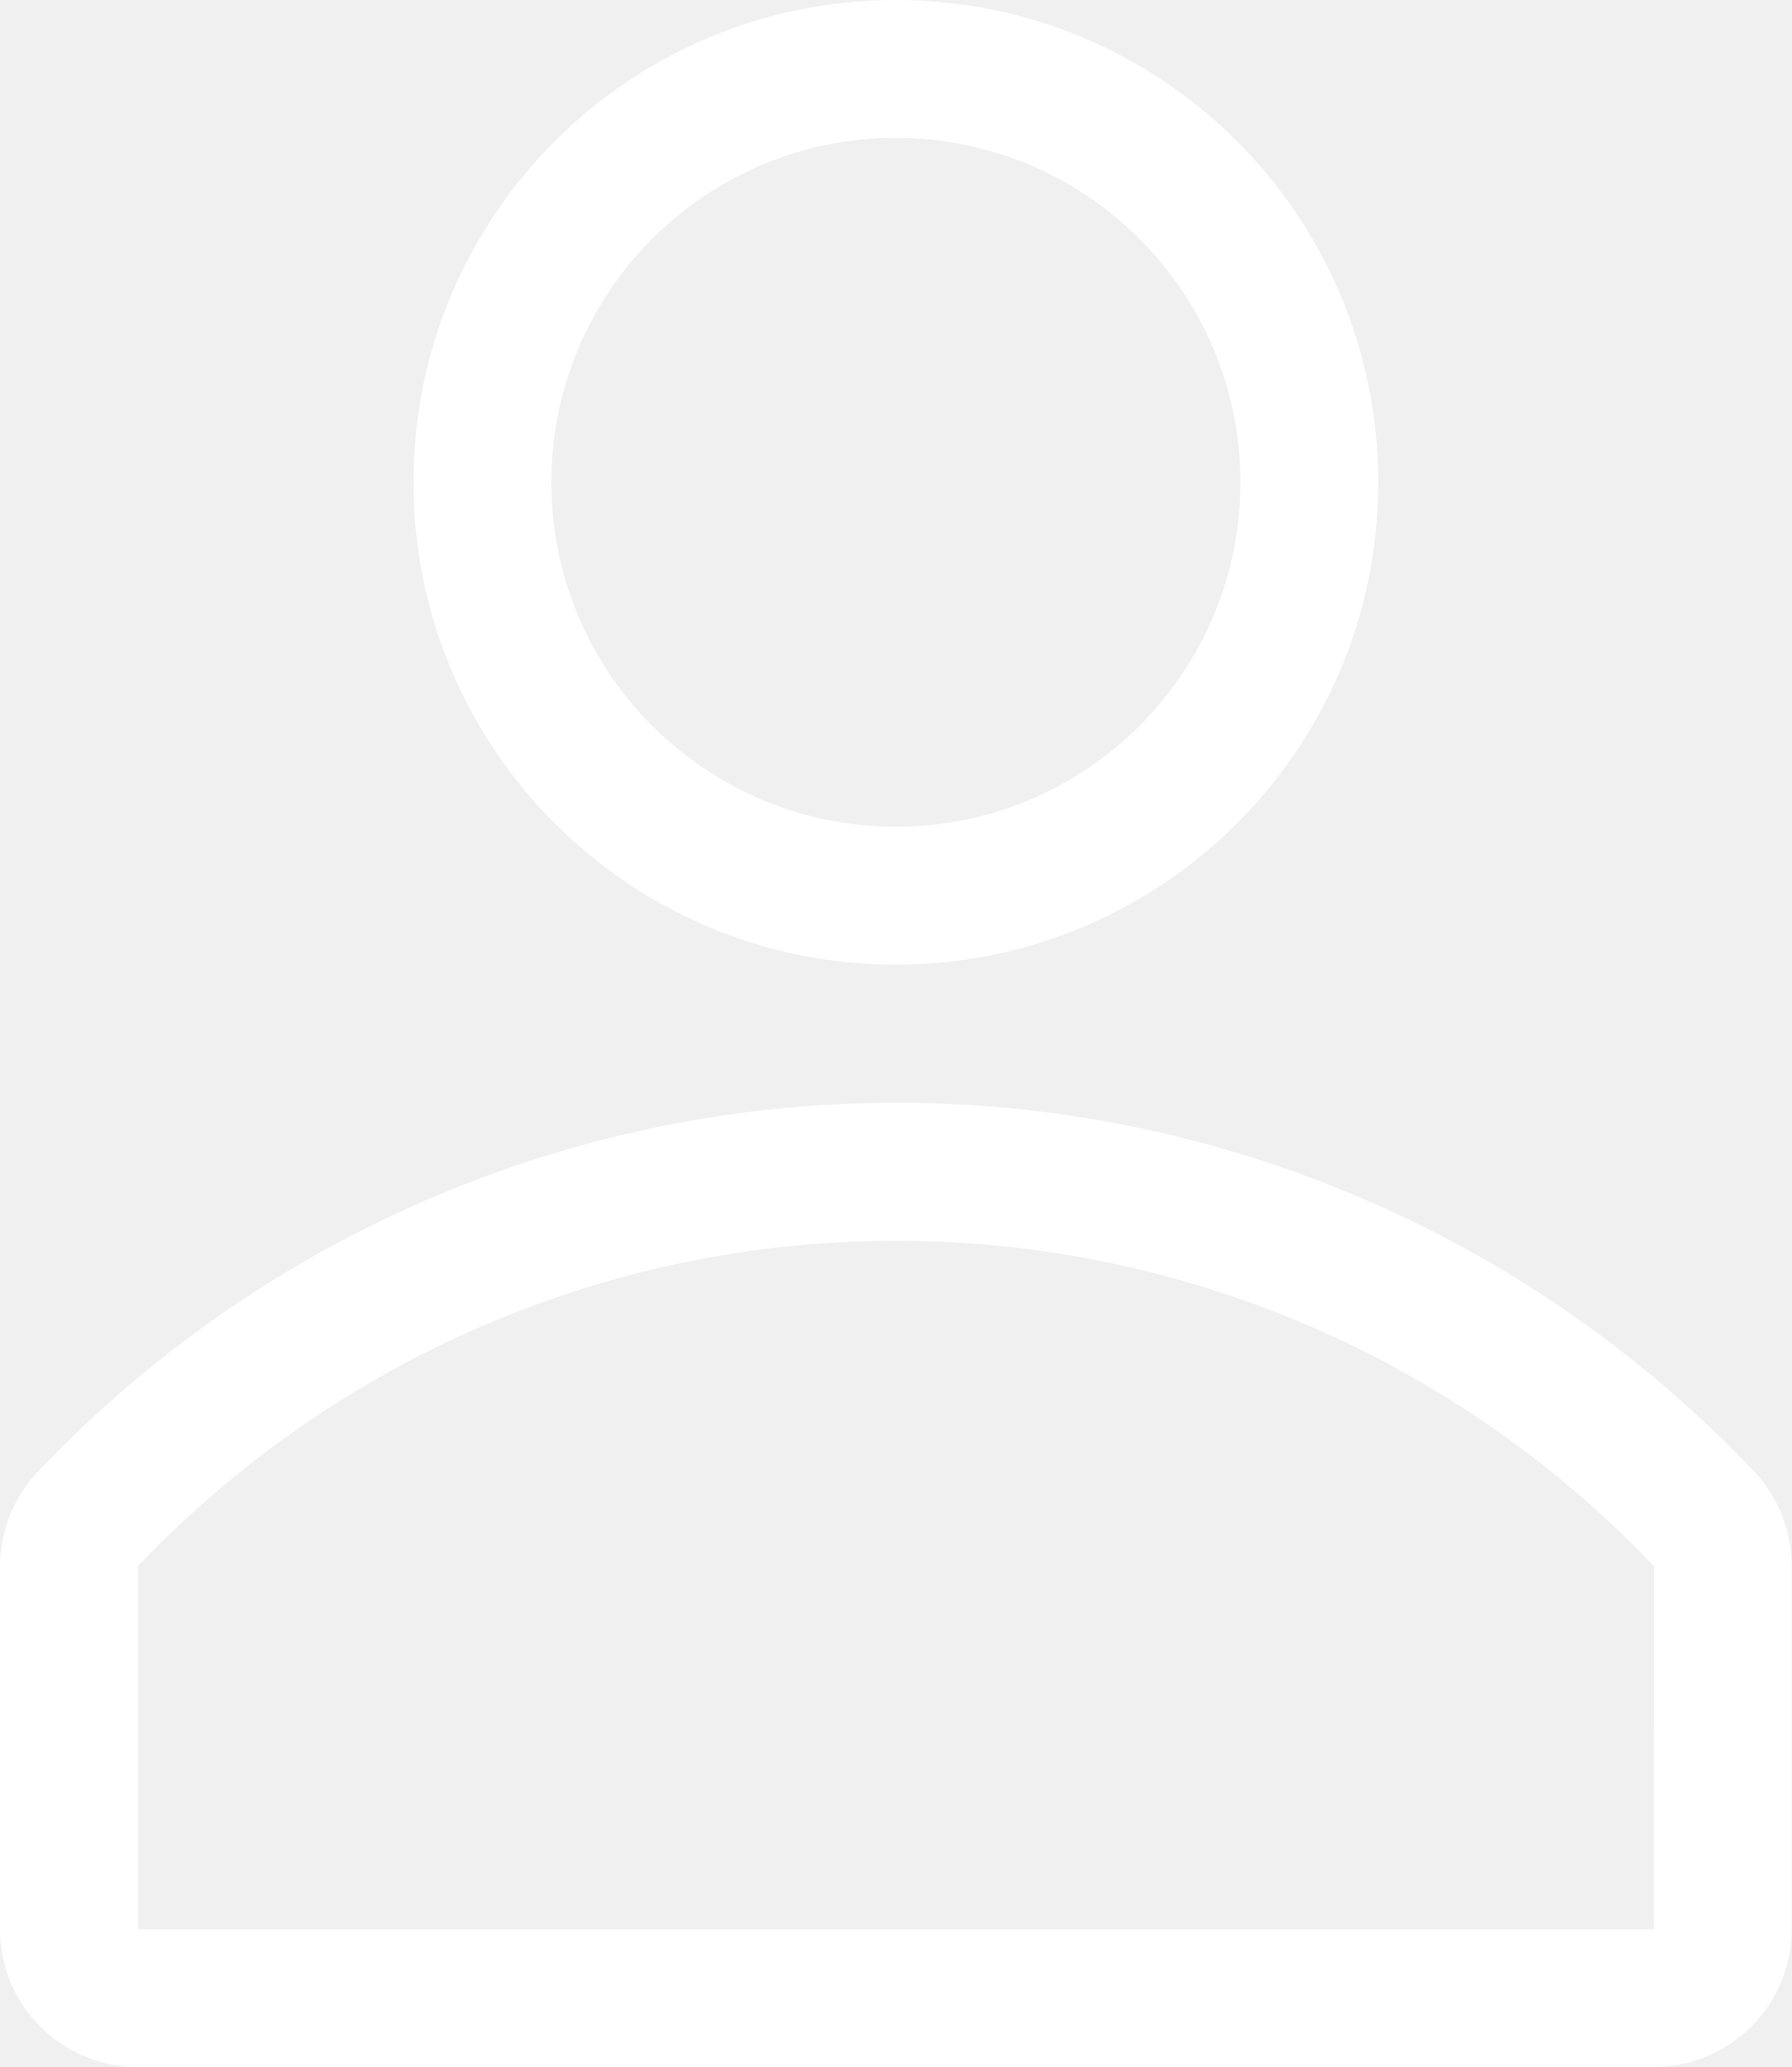
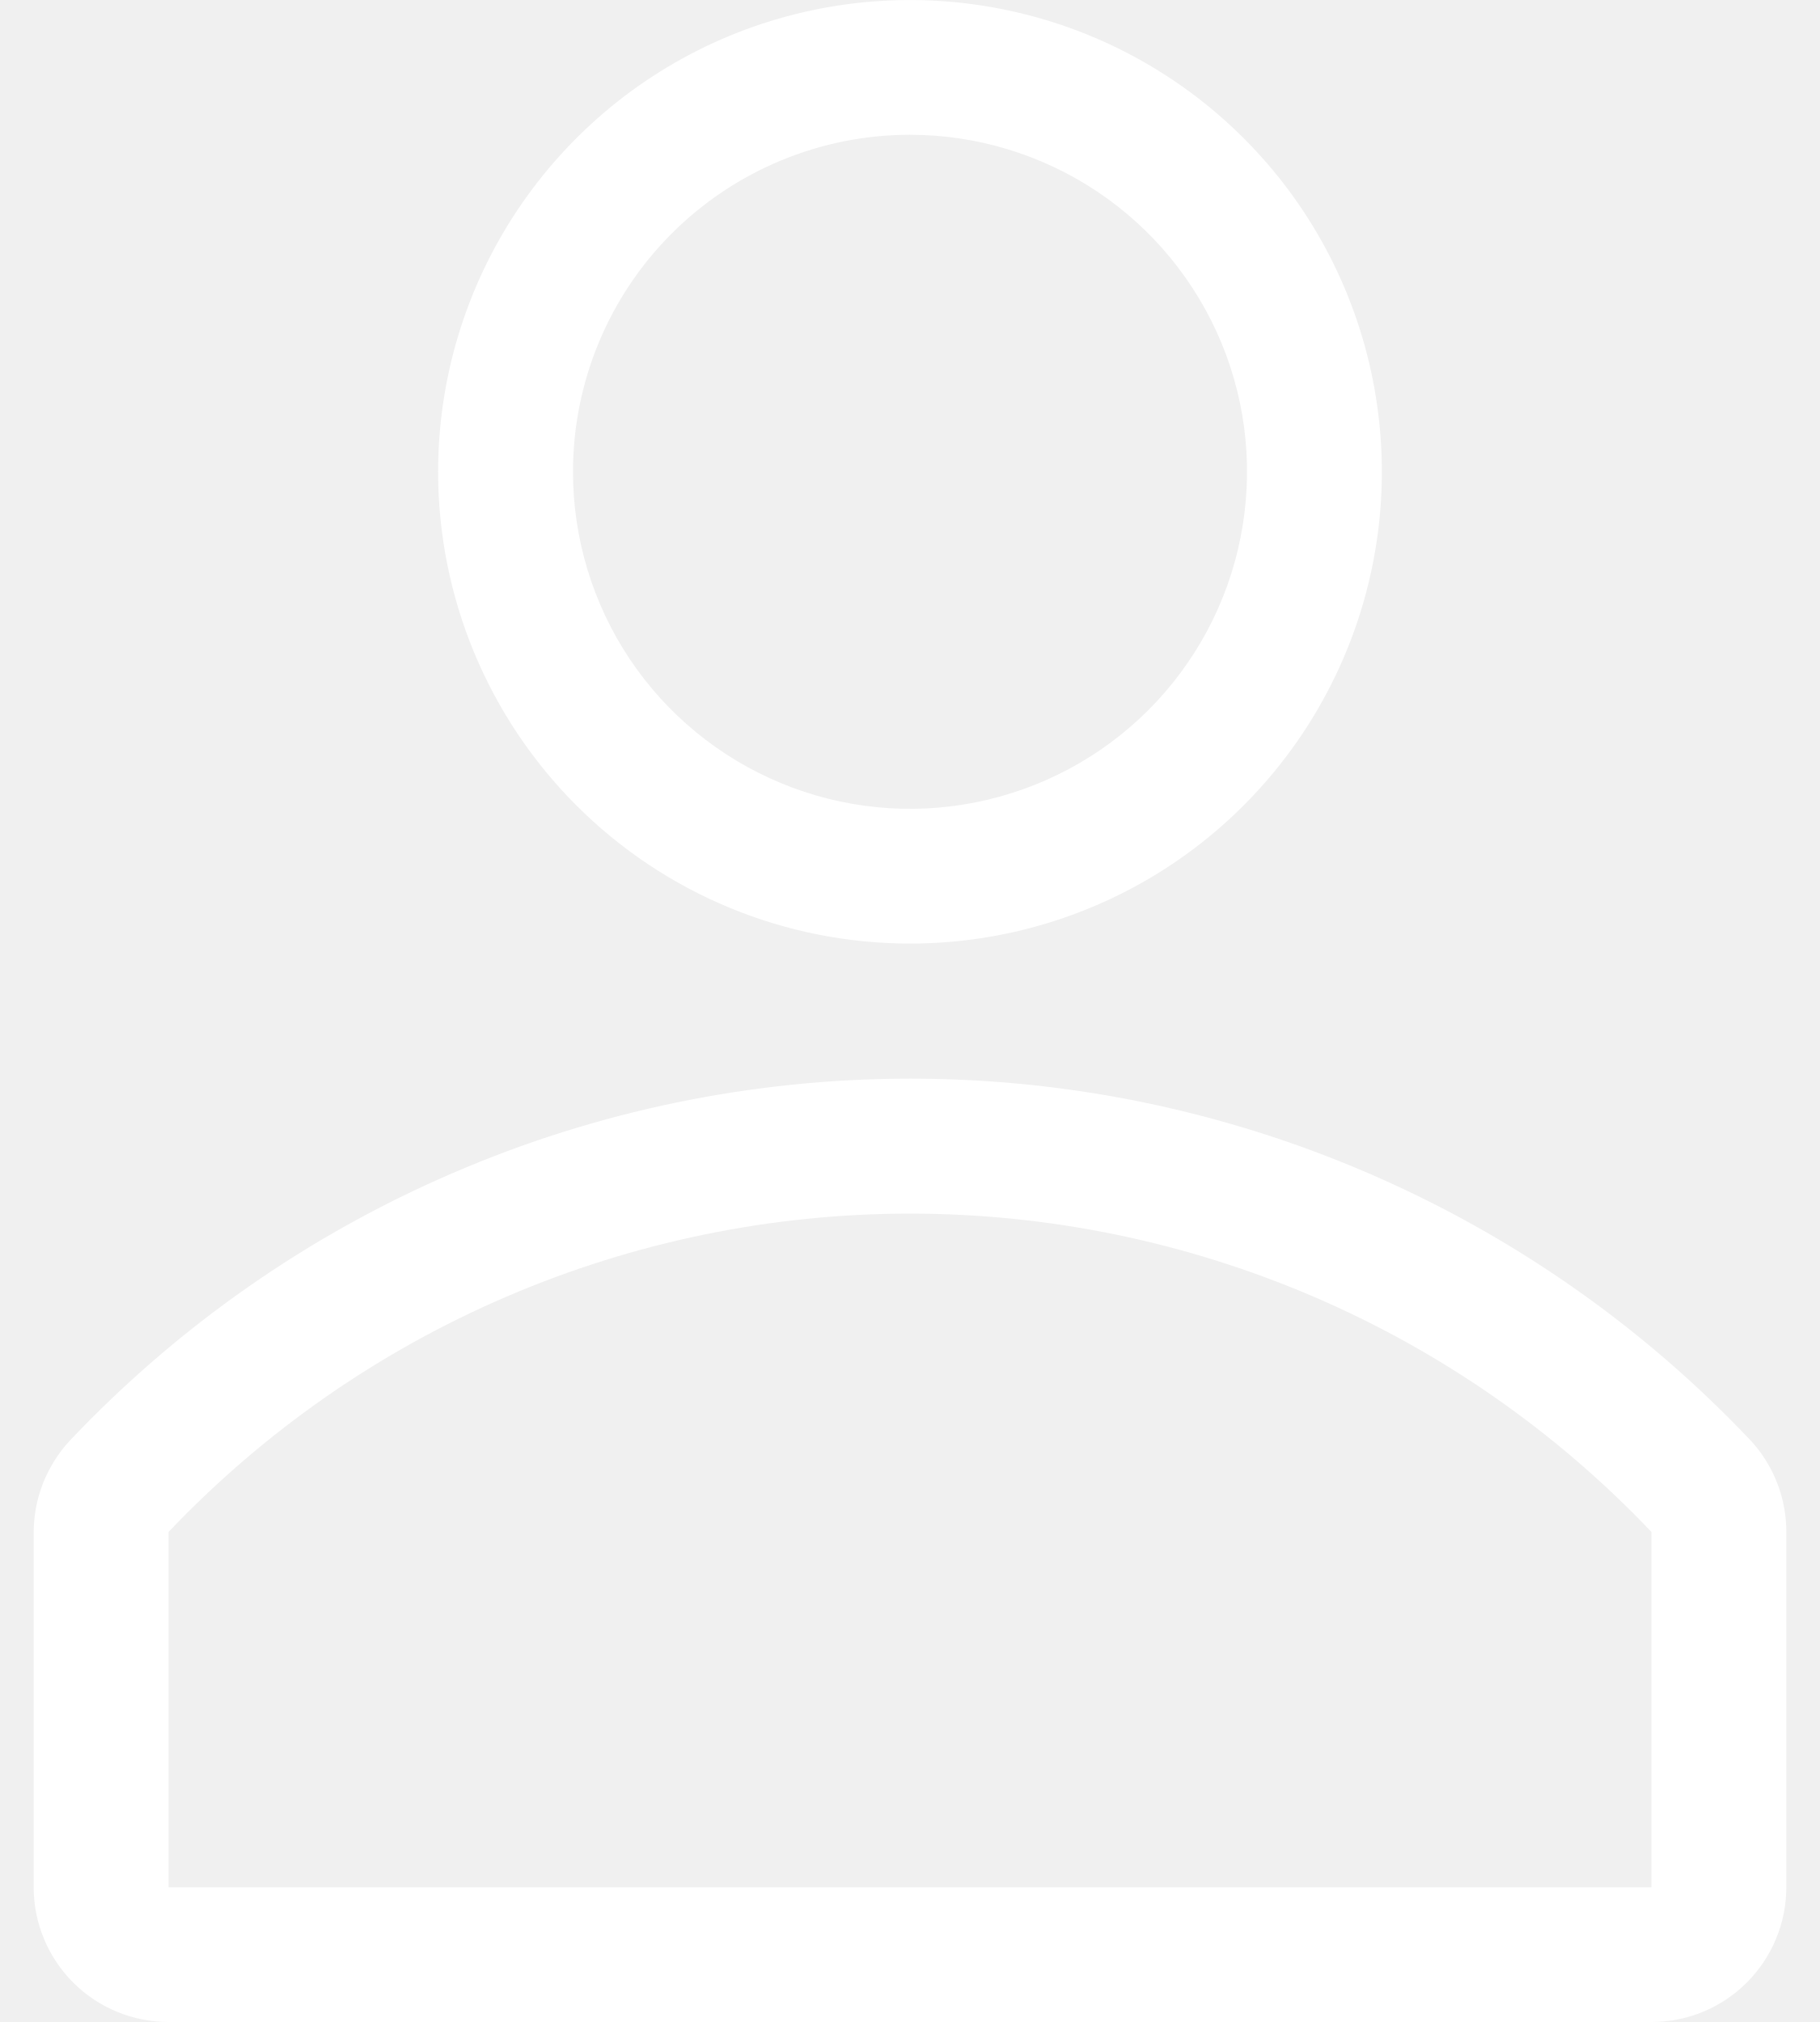
- <svg xmlns="http://www.w3.org/2000/svg" width="17.333" height="20.001" viewBox="0 0 17.333 20.001">
-   <g id="avatar-line" transform="translate(-3.333 -1.999)">
-     <path id="Path_206" data-name="Path 206" d="M12,11.333A4.667,4.667,0,1,0,7.333,6.666,4.667,4.667,0,0,0,12,11.333Zm0-8A3.333,3.333,0,1,1,8.667,6.666,3.333,3.333,0,0,1,12,3.333Z" fill="#fff" />
-     <path id="Path_207" data-name="Path 207" d="M20.313,16.247a11.44,11.44,0,0,0-16.62,0,1.333,1.333,0,0,0-.36.913v3.507A1.333,1.333,0,0,0,4.666,22H19.333a1.333,1.333,0,0,0,1.333-1.333V17.16A1.333,1.333,0,0,0,20.313,16.247Zm-.98,4.42H4.667V17.154a10.113,10.113,0,0,1,14.667,0Z" fill="#fff" />
-   </g>
+ <svg xmlns="http://www.w3.org/2000/svg" width="18" height="20" viewBox="0 0 18 20" fill="none">
+   <path d="M9 9.333C9.923 9.333 10.825 9.06 11.593 8.547C12.36 8.034 12.958 7.305 13.311 6.453C13.665 5.6 13.757 4.661 13.577 3.756C13.397 2.851 12.953 2.019 12.3 1.367C11.647 0.714 10.816 0.27 9.91 0.09C9.005 -0.09 8.067 0.002 7.214 0.355C6.361 0.708 5.633 1.307 5.12 2.074C4.607 2.841 4.333 3.744 4.333 4.667C4.333 5.904 4.825 7.091 5.7 7.966C6.575 8.842 7.762 9.333 9 9.333ZM9 1.333C9.659 1.333 10.304 1.529 10.852 1.895C11.4 2.261 11.827 2.782 12.08 3.391C12.332 4 12.398 4.67 12.269 5.317C12.141 5.964 11.823 6.558 11.357 7.024C10.891 7.49 10.297 7.807 9.65 7.936C9.004 8.065 8.333 7.999 7.724 7.746C7.115 7.494 6.595 7.067 6.228 6.519C5.862 5.97 5.667 5.326 5.667 4.667C5.667 3.783 6.018 2.935 6.643 2.31C7.268 1.685 8.116 1.333 9 1.333Z" fill="#ffffff" />
+   <path d="M17.313 14.247C16.244 13.117 14.956 12.217 13.527 11.602C12.098 10.986 10.559 10.669 9.003 10.669C7.448 10.669 5.908 10.986 4.48 11.602C3.051 12.217 1.762 13.117 0.693 14.247C0.462 14.494 0.333 14.821 0.333 15.16V18.667C0.333 19.02 0.474 19.36 0.724 19.61C0.974 19.86 1.313 20 1.667 20H16.333C16.687 20 17.026 19.86 17.276 19.61C17.526 19.36 17.667 19.02 17.667 18.667V15.16C17.669 14.822 17.543 14.495 17.313 14.247ZM16.333 18.667H1.667V15.153C2.611 14.159 3.749 13.366 5.01 12.825C6.27 12.284 7.628 12.004 9 12.004C10.372 12.004 11.73 12.284 12.99 12.825C14.251 13.366 15.389 14.159 16.333 15.153V18.667Z" fill="#ffffff" />
</svg>
